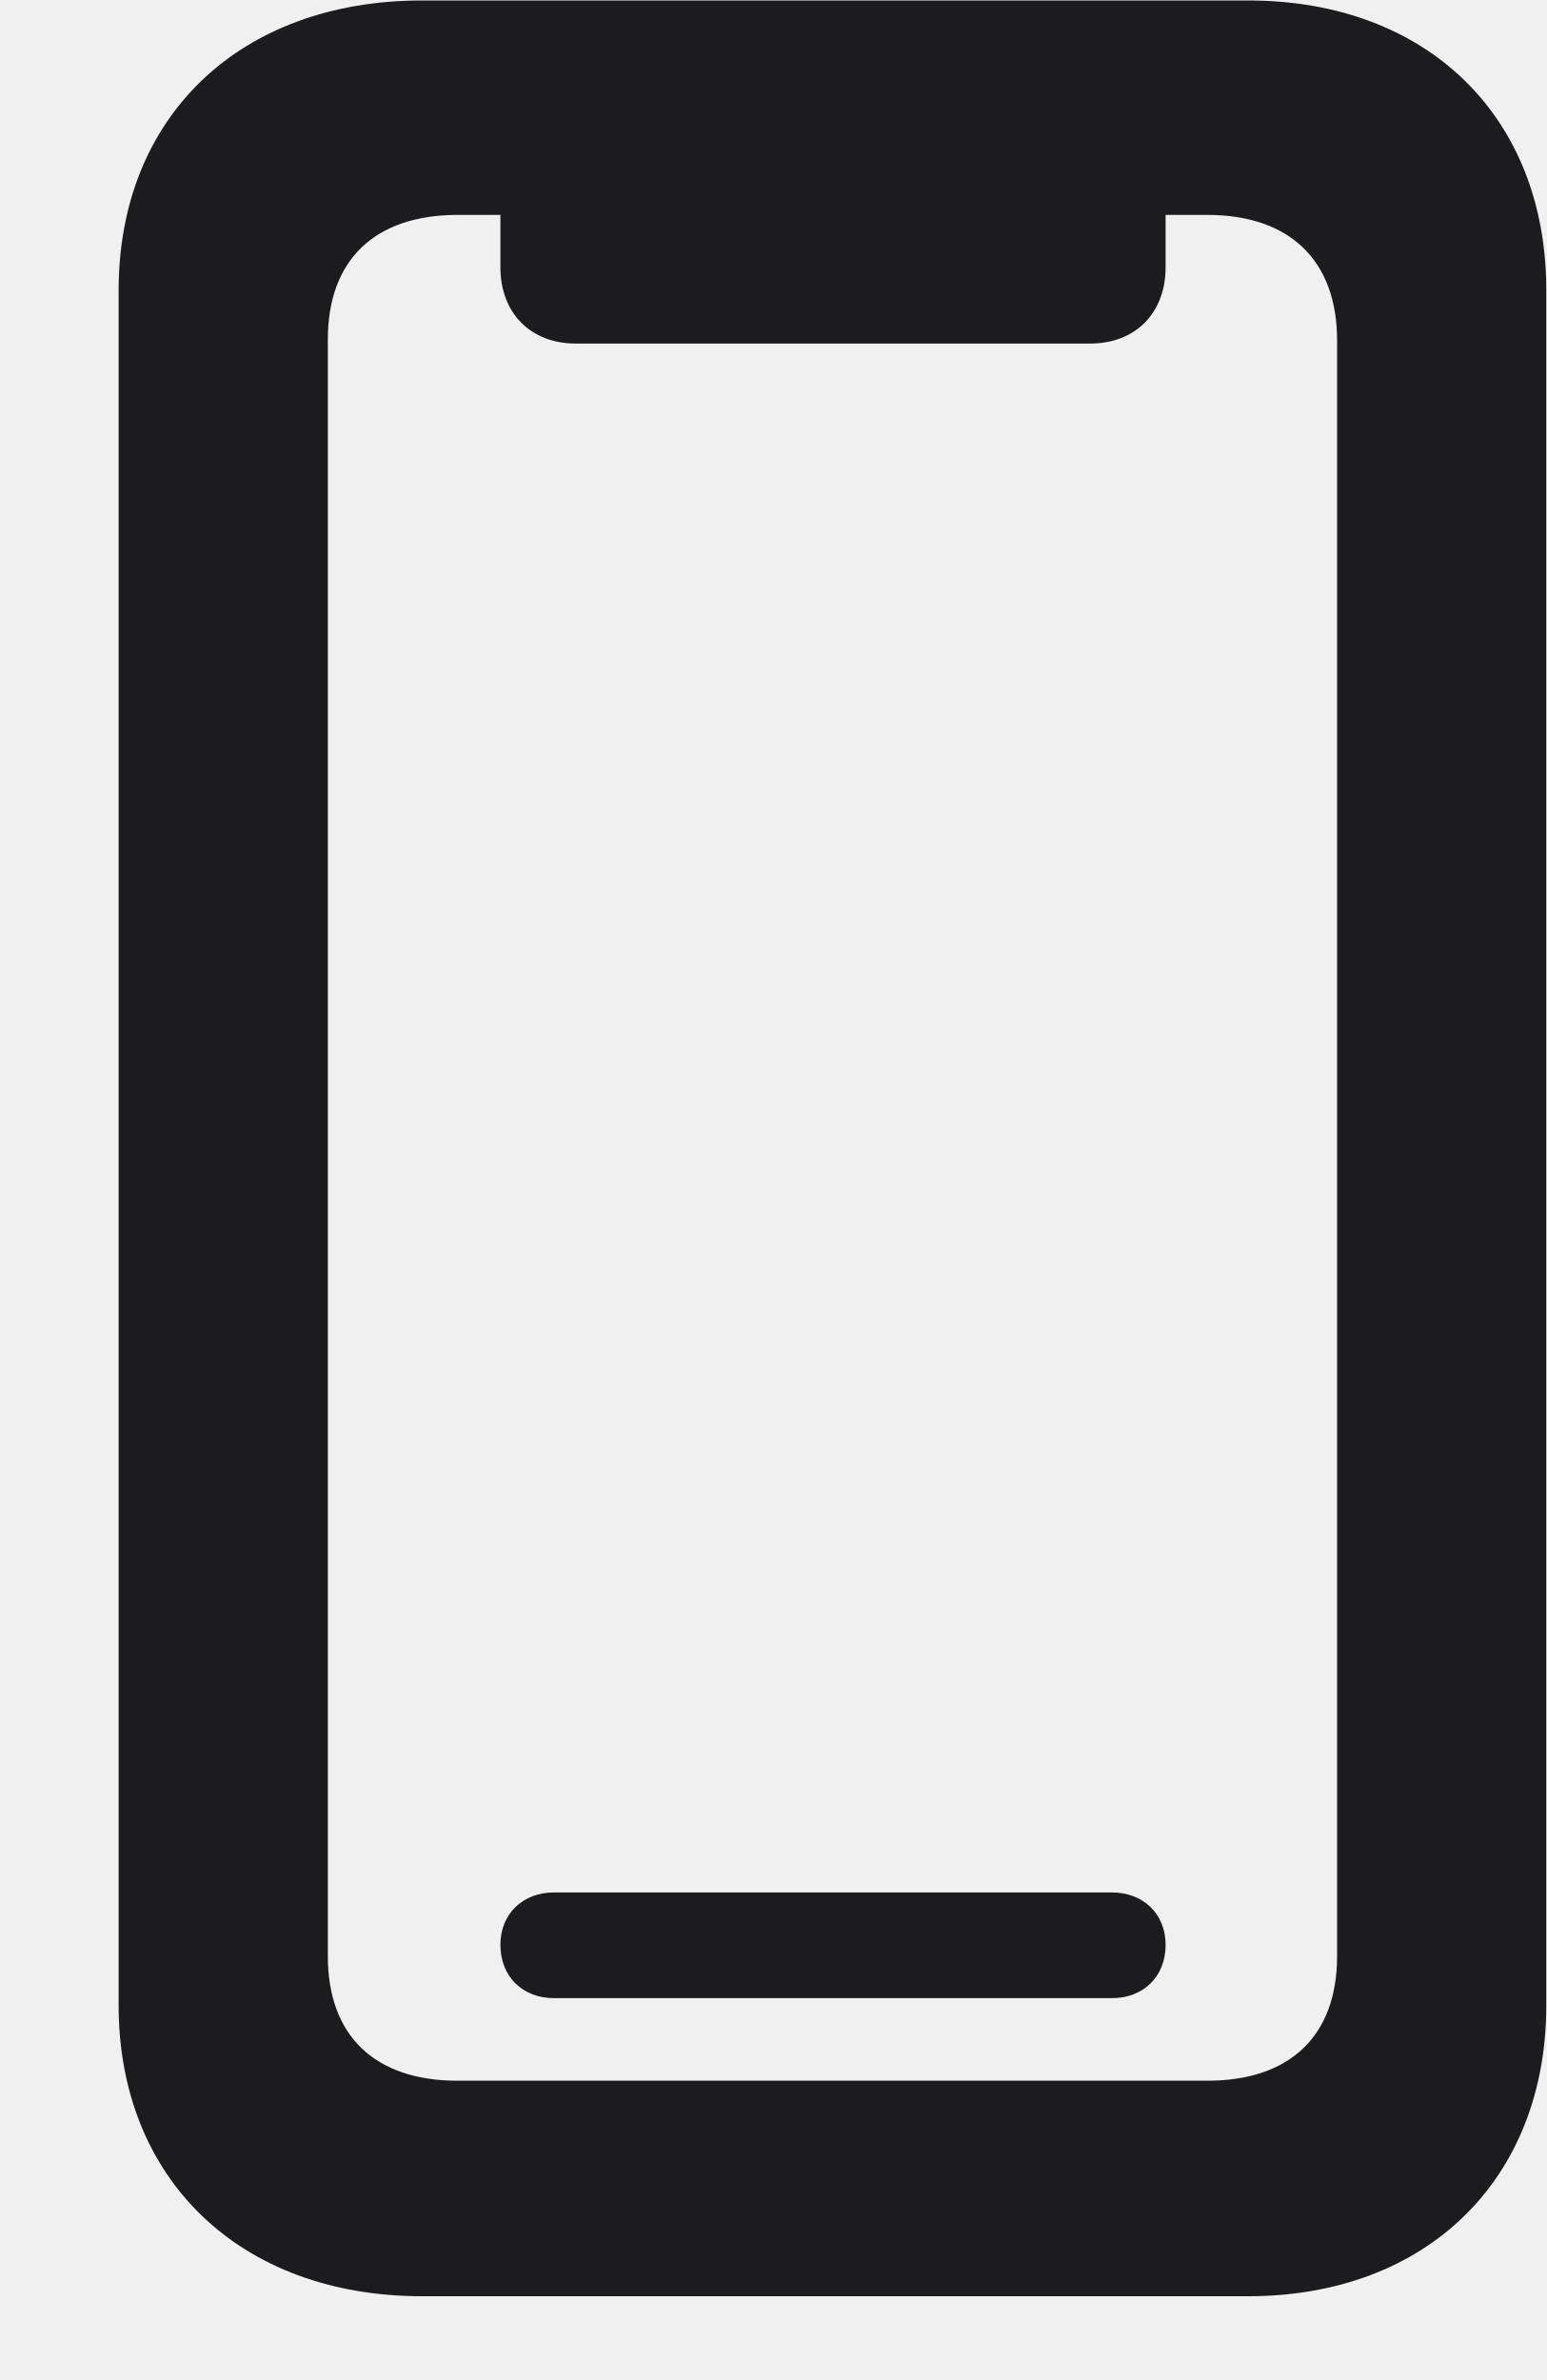
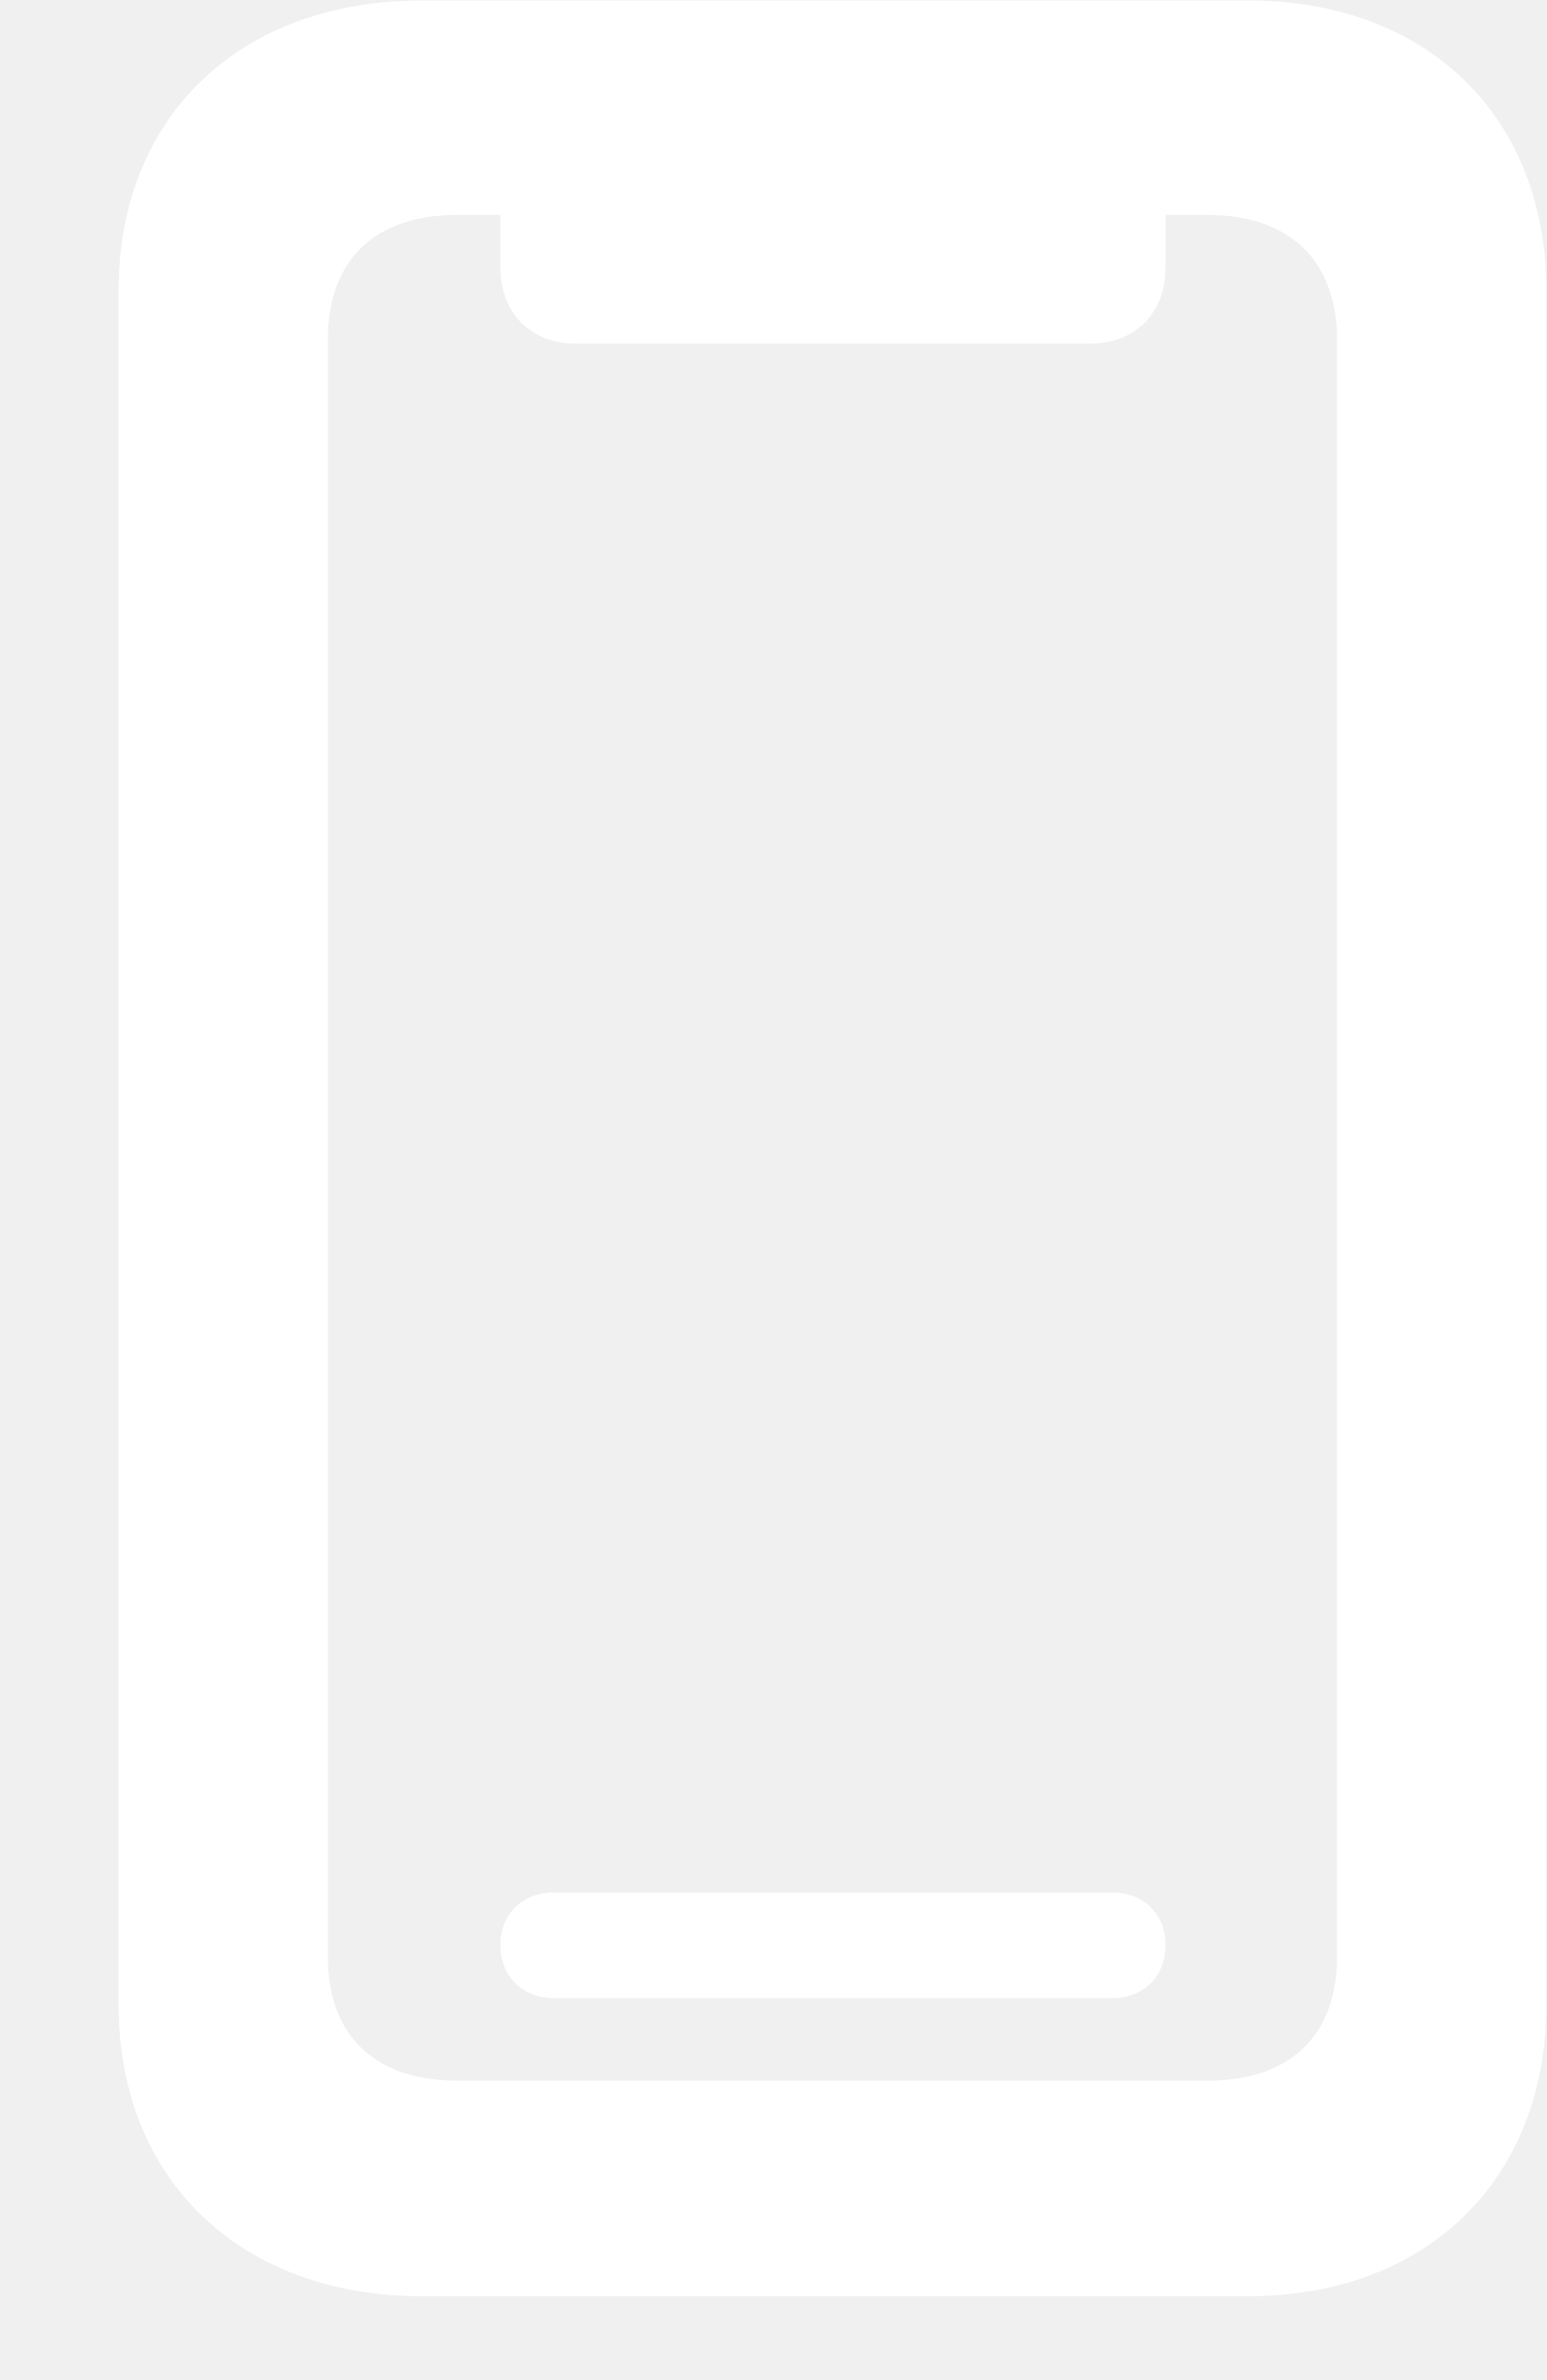
- <svg xmlns="http://www.w3.org/2000/svg" width="13" height="20" viewBox="0 0 13 20" fill="none">
-   <path d="M3.546 19.296H10.489C11.992 19.296 12.994 18.311 12.994 16.852V2.438C12.994 0.979 11.992 0.004 10.489 0.004H3.546C2.017 0.004 0.997 0.979 0.997 2.438V16.852C0.997 18.311 2.017 19.296 3.546 19.296ZM3.845 17.485C3.15 17.485 2.755 17.107 2.755 16.439V2.852C2.755 2.184 3.15 1.806 3.845 1.806H4.205V2.245C4.205 2.632 4.46 2.887 4.838 2.887H9.162C9.54 2.887 9.795 2.632 9.795 2.245V1.806H10.146C10.841 1.806 11.236 2.192 11.236 2.86V16.439C11.236 17.107 10.841 17.485 10.146 17.485H3.845ZM4.653 16.791H9.347C9.602 16.791 9.795 16.615 9.795 16.343C9.795 16.079 9.602 15.903 9.347 15.903H4.653C4.398 15.903 4.205 16.079 4.205 16.343C4.205 16.615 4.398 16.791 4.653 16.791Z" fill="#1C1C1E" />
+ <svg xmlns="http://www.w3.org/2000/svg" width="13" height="20" viewBox="0 0 13 20">
+   <path d="M3.546 19.296H10.489C11.992 19.296 12.994 18.311 12.994 16.852V2.438C12.994 0.979 11.992 0.004 10.489 0.004H3.546C2.017 0.004 0.997 0.979 0.997 2.438V16.852C0.997 18.311 2.017 19.296 3.546 19.296ZM3.845 17.485C3.15 17.485 2.755 17.107 2.755 16.439V2.852C2.755 2.184 3.15 1.806 3.845 1.806H4.205V2.245C4.205 2.632 4.46 2.887 4.838 2.887H9.162C9.54 2.887 9.795 2.632 9.795 2.245V1.806H10.146C10.841 1.806 11.236 2.192 11.236 2.86V16.439C11.236 17.107 10.841 17.485 10.146 17.485H3.845ZM4.653 16.791H9.347C9.602 16.791 9.795 16.615 9.795 16.343C9.795 16.079 9.602 15.903 9.347 15.903H4.653C4.398 15.903 4.205 16.079 4.205 16.343C4.205 16.615 4.398 16.791 4.653 16.791Z" fill="white" />
</svg>
